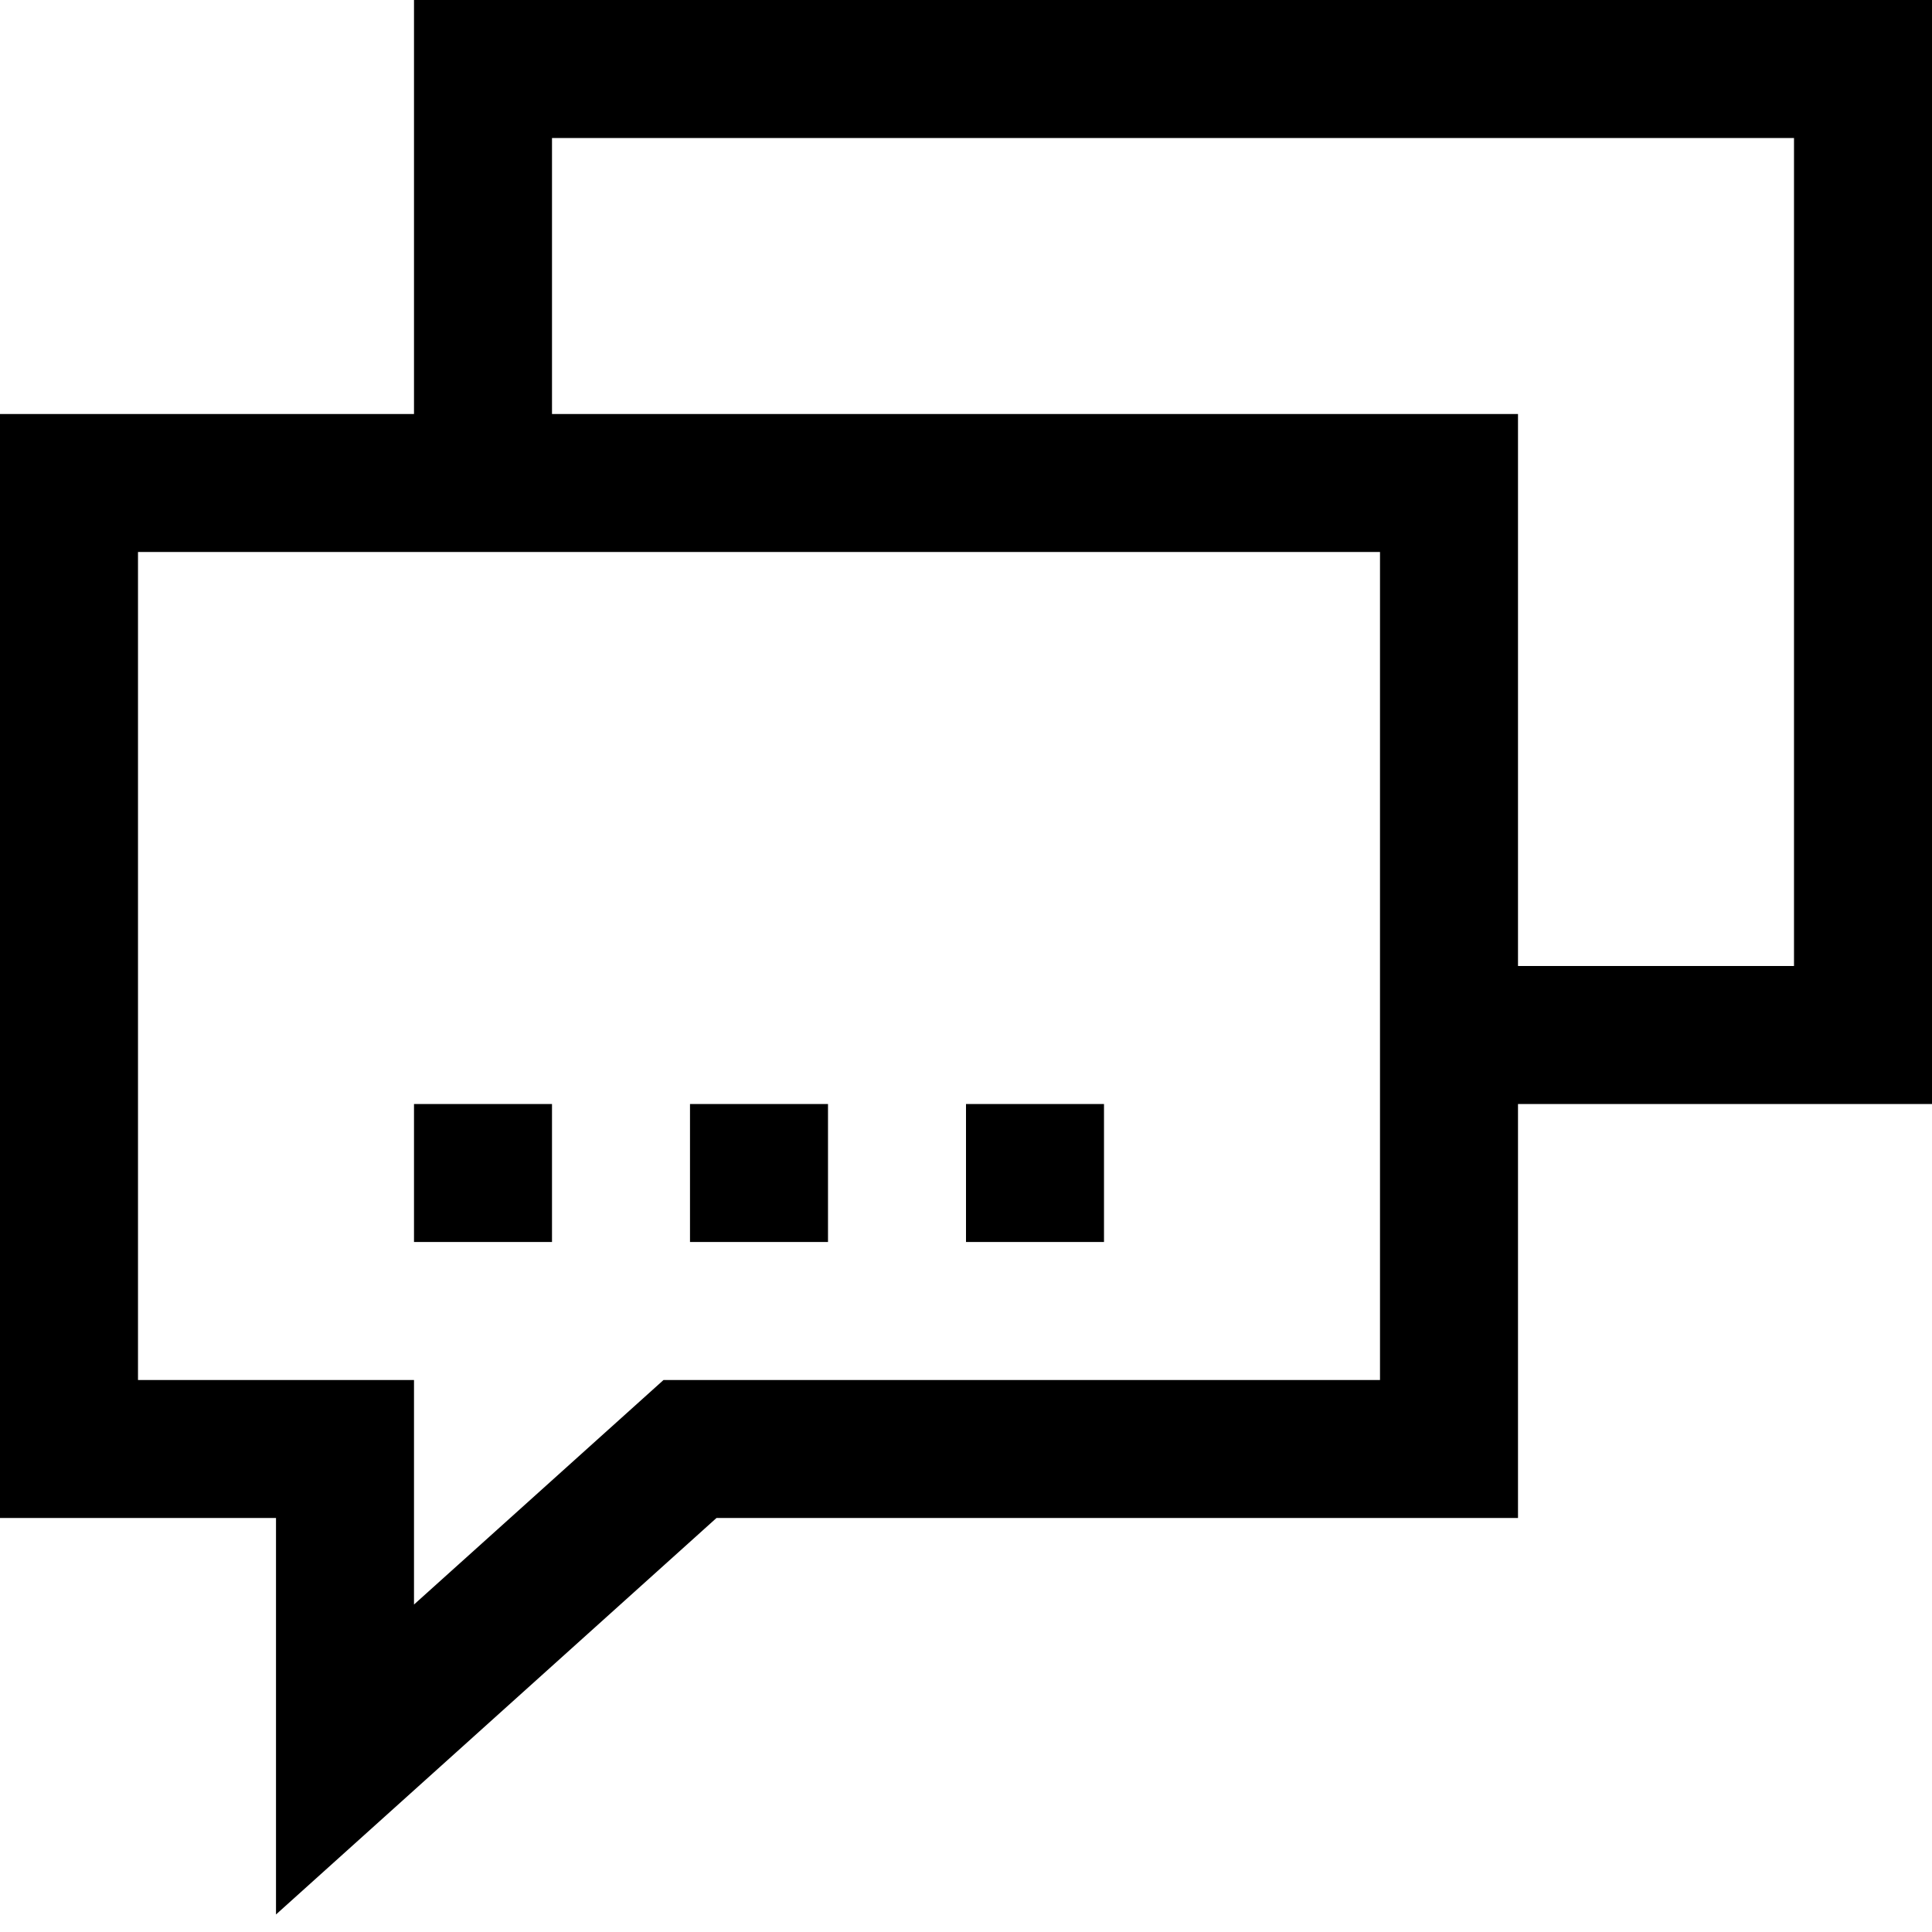
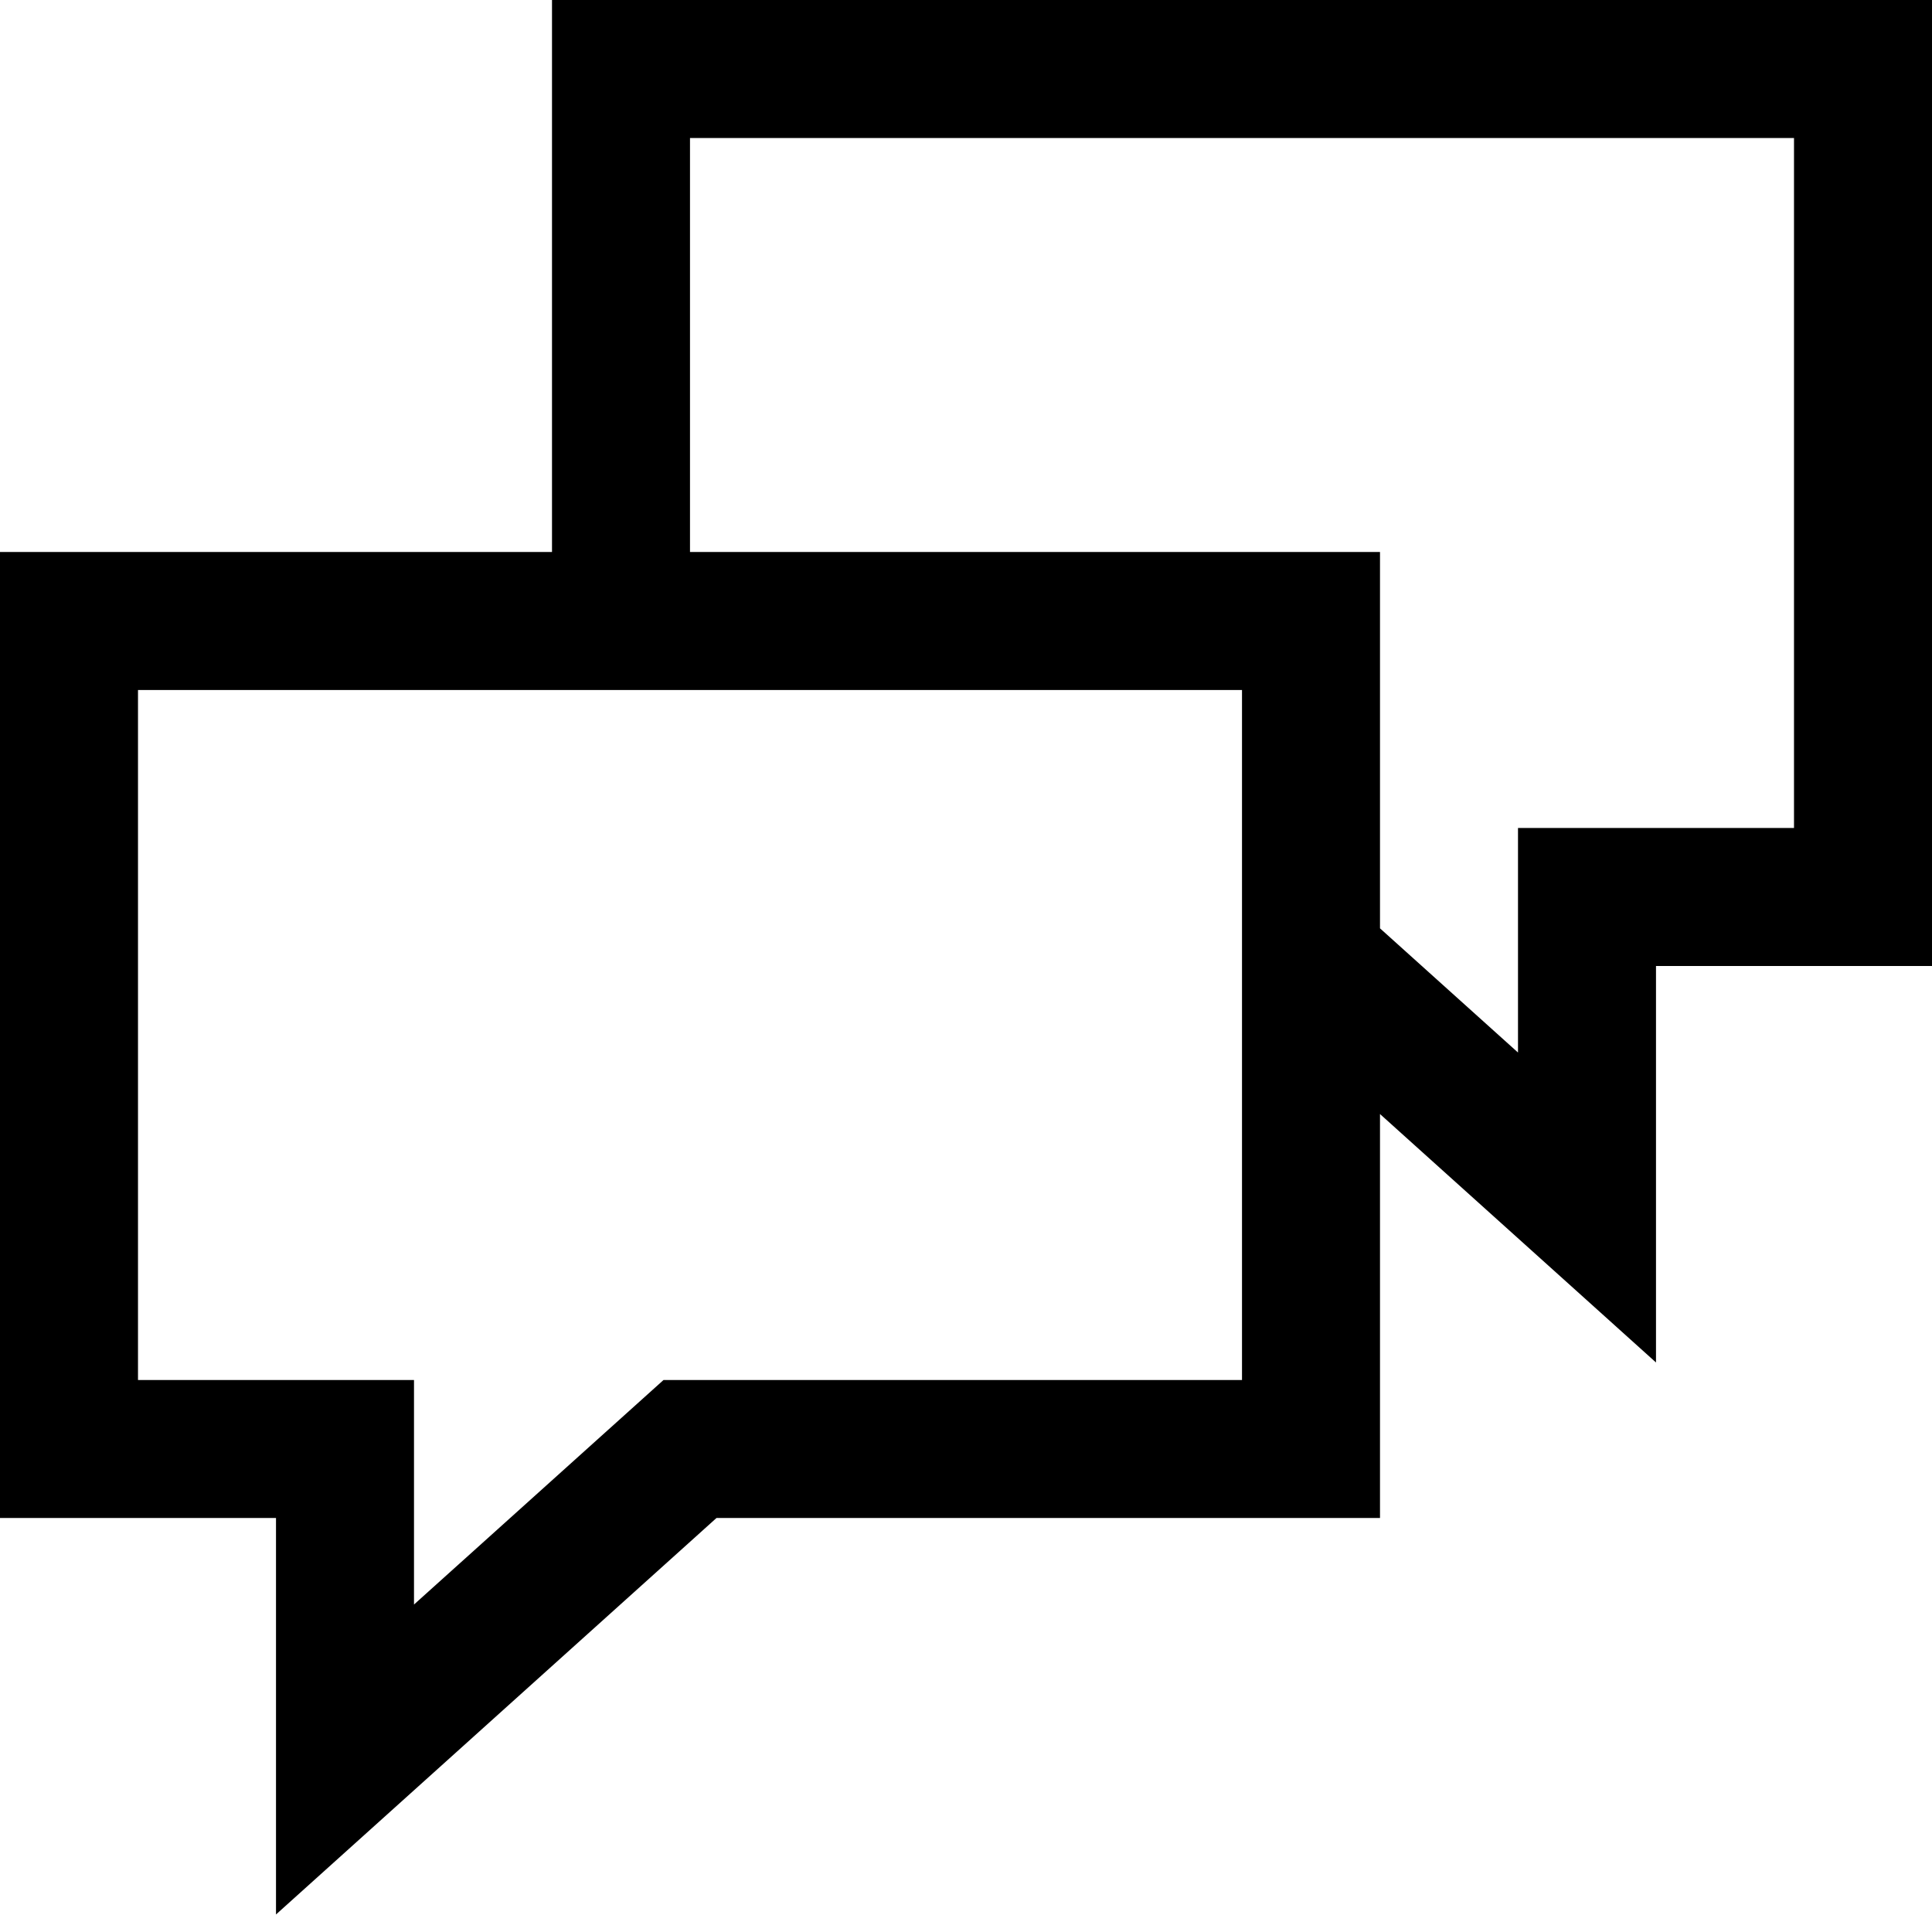
<svg xmlns="http://www.w3.org/2000/svg" viewBox="0 0 448 448" enable-background="new 0 0 448 448">
-   <path d="M96 0v96h-96v256h64v91.938l102.141-91.938h185.859v-96h96v-256h-352zm224 320h-166.141l-57.859 52.063v-52.063h-64v-192h288v192zm96-96h-64v-128h-224v-64h288v192zm-288 64h-32v-32h32v32zm64 0h-32v-32h32v32zm64 0h-32v-32h32v32z" />
+   <path d="M128 0v128h-128v224h64v91.938l102.141-91.938h153.859v-93.67c29.949 26.957 64 57.607 64 57.607v-91.937h64v-224h-320zm160 320h-134.141l-57.859 52.063v-52.063h-64v-160h256v160zm128-128h-64v52.063l-32-28.795v-87.268h-160v-96h256v160z" />
</svg>
